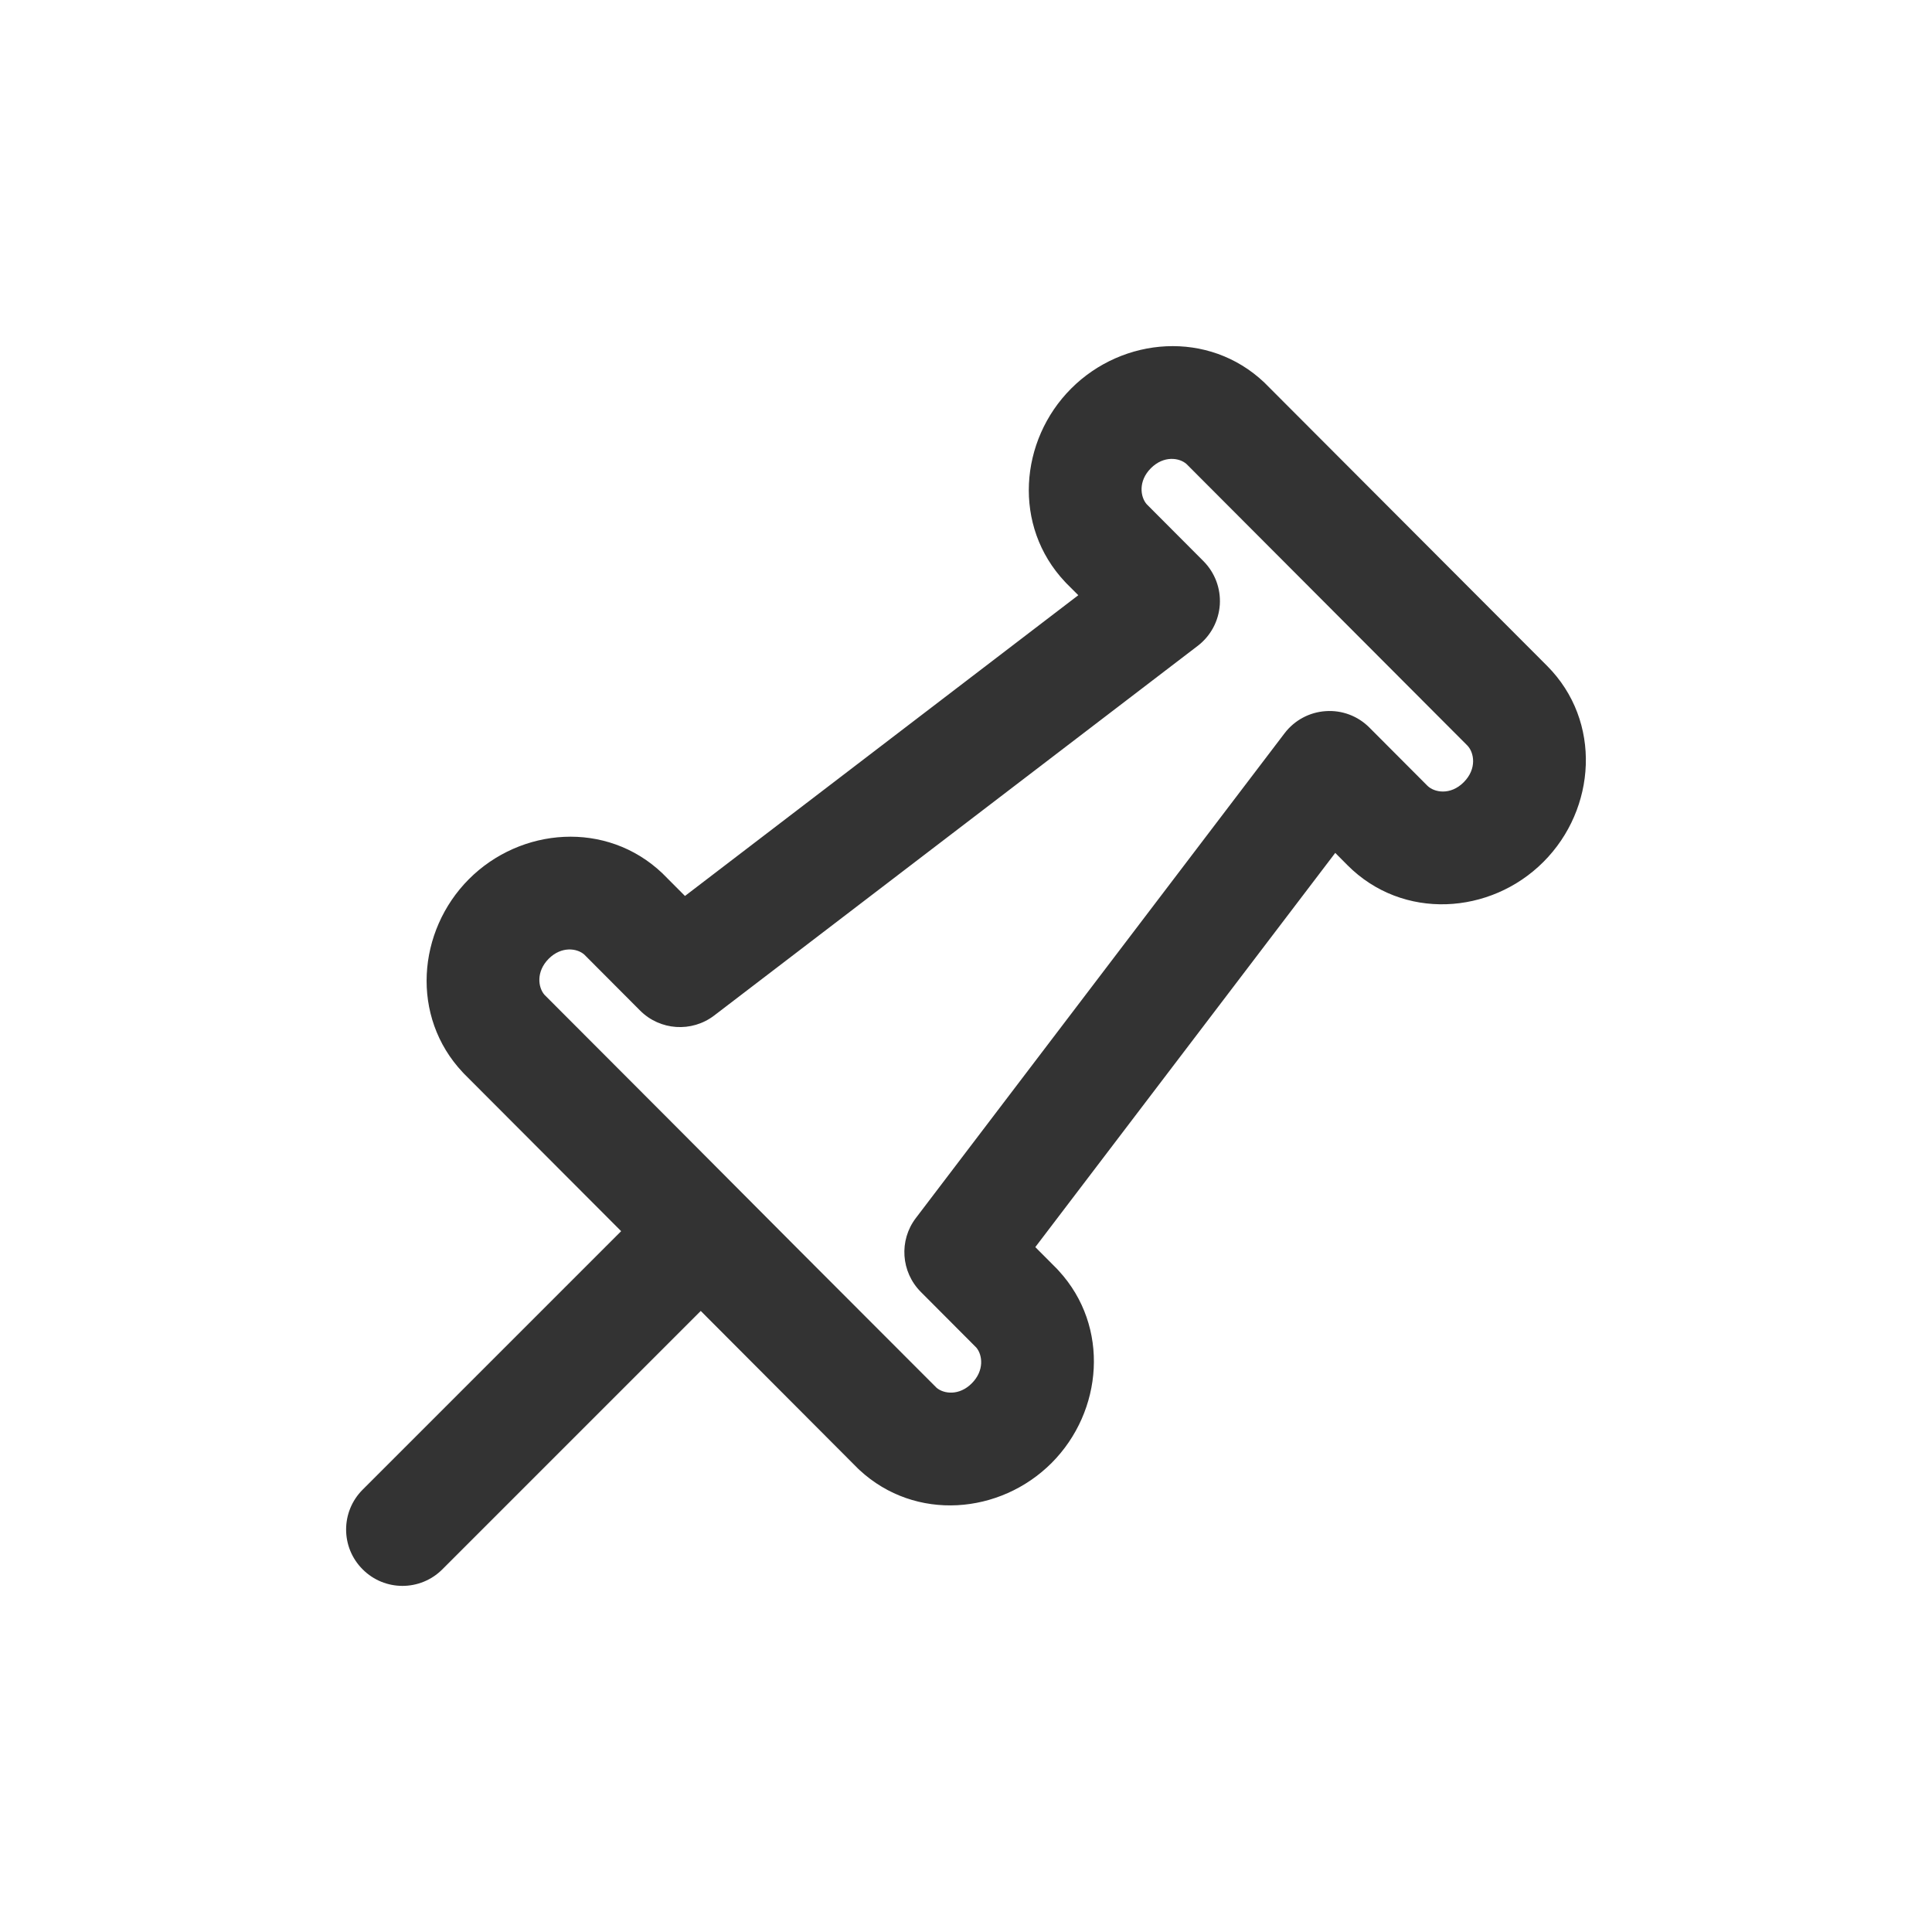
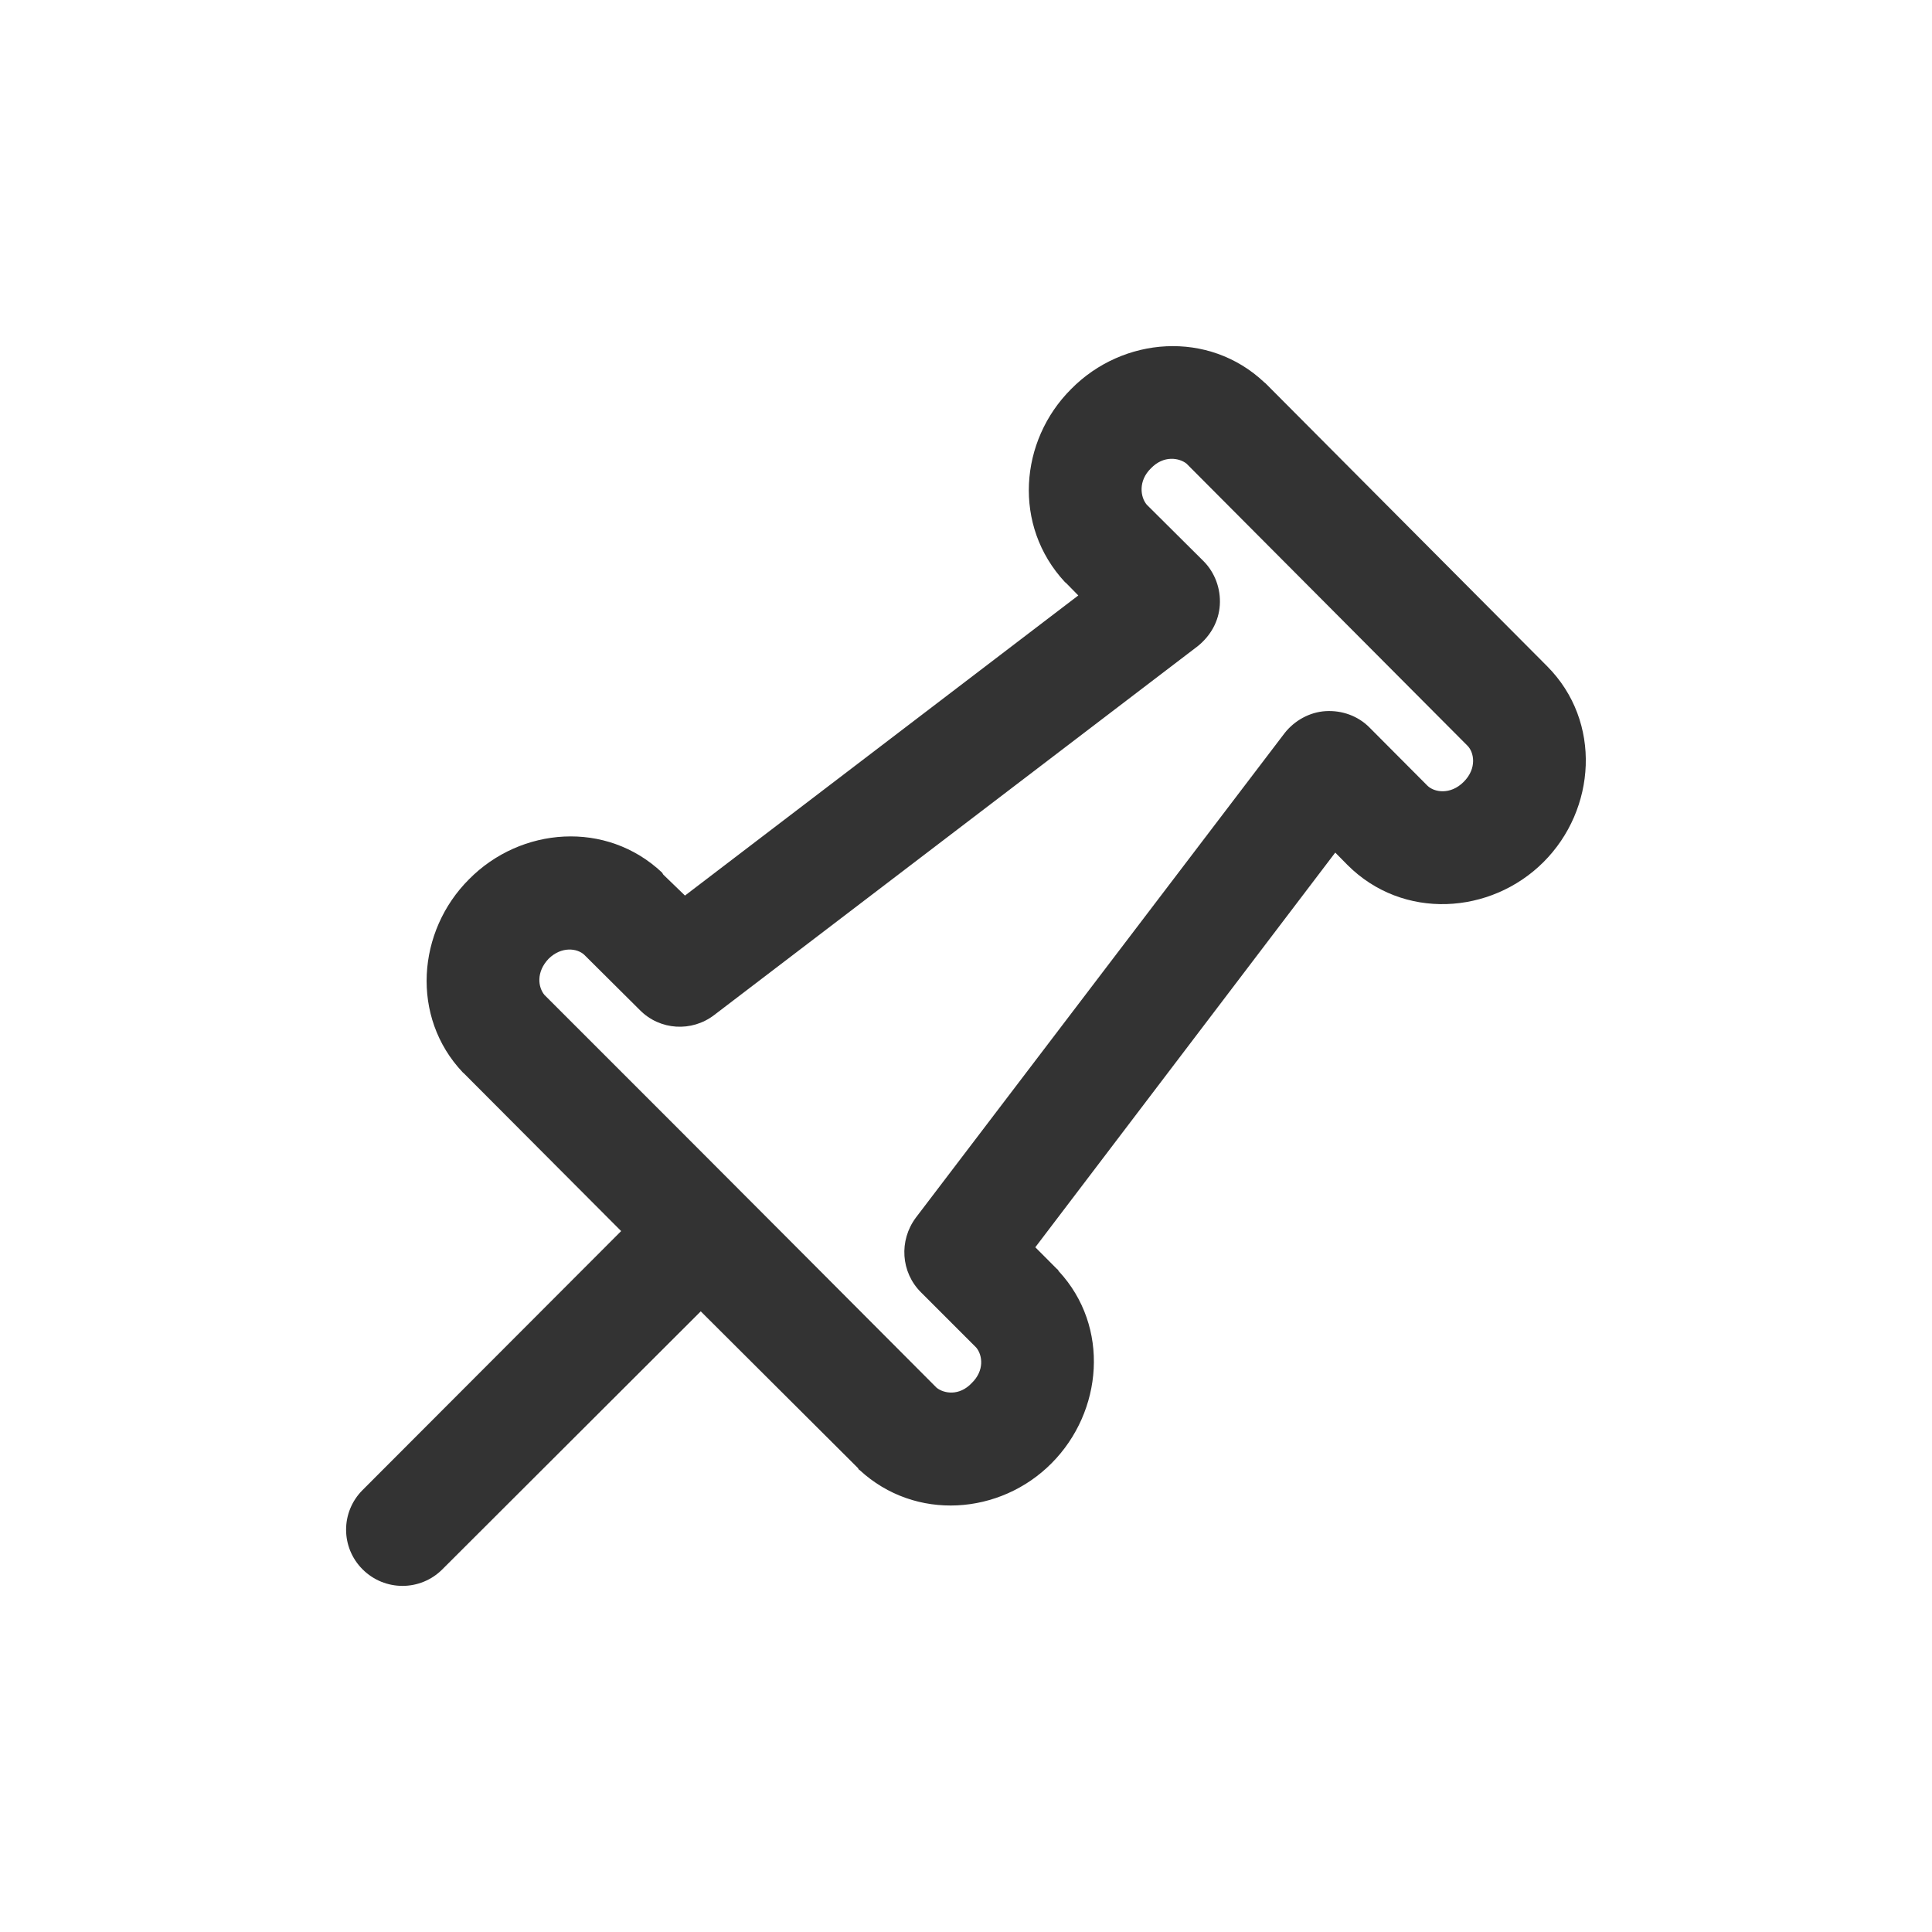
- <svg xmlns="http://www.w3.org/2000/svg" width="24" height="24" viewBox="0 0 24 24" fill="none">
-   <path d="M15.706 4.752C15.014 4.096 13.95 4.182 13.306 4.827C12.663 5.471 12.577 6.535 13.23 7.228L13.244 7.243L13.395 7.394L8.509 11.13L8.24 10.86L8.226 10.846C7.533 10.19 6.469 10.276 5.825 10.921C5.183 11.565 5.096 12.629 5.749 13.322L5.763 13.337L7.716 15.294L4.505 18.505C4.231 18.779 4.231 19.222 4.505 19.495C4.778 19.769 5.221 19.769 5.495 19.495L8.705 16.285L10.658 18.243C10.664 18.249 10.671 18.255 10.678 18.262C11.372 18.904 12.425 18.813 13.064 18.173C13.701 17.534 13.791 16.48 13.152 15.786C13.146 15.779 13.14 15.772 13.133 15.765L12.861 15.492L16.587 10.595L16.739 10.748C17.426 11.438 18.517 11.364 19.173 10.707C19.829 10.051 19.905 8.961 19.219 8.272L15.72 4.766L15.706 4.752ZM14.297 5.816C14.456 5.657 14.65 5.685 14.739 5.764L18.227 9.26C18.313 9.347 18.349 9.551 18.183 9.717C18.018 9.883 17.816 9.845 17.731 9.76L17.011 9.038C16.868 8.894 16.67 8.82 16.469 8.834C16.267 8.847 16.081 8.947 15.958 9.108L11.377 15.131C11.165 15.409 11.192 15.801 11.439 16.049L12.128 16.74C12.206 16.832 12.229 17.027 12.072 17.184C11.916 17.341 11.725 17.316 11.635 17.24L9.932 15.535L8.437 14.034L6.764 12.358C6.684 12.267 6.657 12.07 6.816 11.91C6.975 11.751 7.169 11.779 7.258 11.858L7.951 12.553C8.199 12.802 8.593 12.828 8.872 12.615L14.88 8.022C15.04 7.899 15.139 7.714 15.153 7.512C15.166 7.311 15.092 7.114 14.95 6.971L14.245 6.264C14.165 6.173 14.137 5.976 14.297 5.816Z" fill-rule="evenodd" clip-rule="evenodd" fill="#333333" />
+ <svg xmlns="http://www.w3.org/2000/svg" width="24" height="24" viewBox="0 0 24 24">
+   <path id="Icon" d="M15.706 4.75 15.72 4.761 19.219 8.276C19.904 8.964 19.828 10.057 19.173 10.71C18.518 11.363 17.427 11.434 16.739 10.745L16.587 10.591L12.861 15.494L13.133 15.767C13.139 15.767 13.146 15.779 13.152 15.791C13.791 16.48 13.701 17.536 13.063 18.177C12.426 18.819 11.371 18.902 10.678 18.261C10.671 18.261 10.664 18.249 10.658 18.237L8.705 16.29L5.495 19.495C5.221 19.769 4.779 19.769 4.504 19.495C4.231 19.222 4.231 18.783 4.504 18.51L7.716 15.293L5.763 13.334L5.749 13.322C5.097 12.633 5.182 11.565 5.826 10.923C6.469 10.271 7.533 10.187 8.225 10.84L8.239 10.864L8.509 11.125L13.395 7.397L13.244 7.243L13.229 7.231C12.578 6.531 12.663 5.474 13.306 4.833C13.949 4.18 15.014 4.097 15.706 4.75ZM14.297 5.818C14.138 5.973 14.165 6.174 14.245 6.269L14.95 6.97C15.092 7.112 15.166 7.314 15.153 7.516C15.14 7.718 15.04 7.896 14.88 8.026L8.872 12.609C8.593 12.823 8.199 12.799 7.951 12.55L7.258 11.861C7.169 11.778 6.975 11.754 6.816 11.909C6.657 12.075 6.684 12.265 6.764 12.36L8.438 14.034L9.931 15.53L11.635 17.239C11.725 17.311 11.916 17.346 12.072 17.18C12.23 17.026 12.206 16.836 12.128 16.741L11.439 16.052C11.191 15.803 11.165 15.411 11.377 15.126L15.958 9.107C16.08 8.952 16.267 8.846 16.468 8.834C16.67 8.822 16.869 8.893 17.011 9.036L17.732 9.76C17.816 9.843 18.018 9.878 18.183 9.712C18.349 9.546 18.313 9.344 18.227 9.261L14.739 5.759C14.649 5.688 14.456 5.652 14.297 5.818Z" fill="#333333" fill-rule="nonzero" />
</svg>
